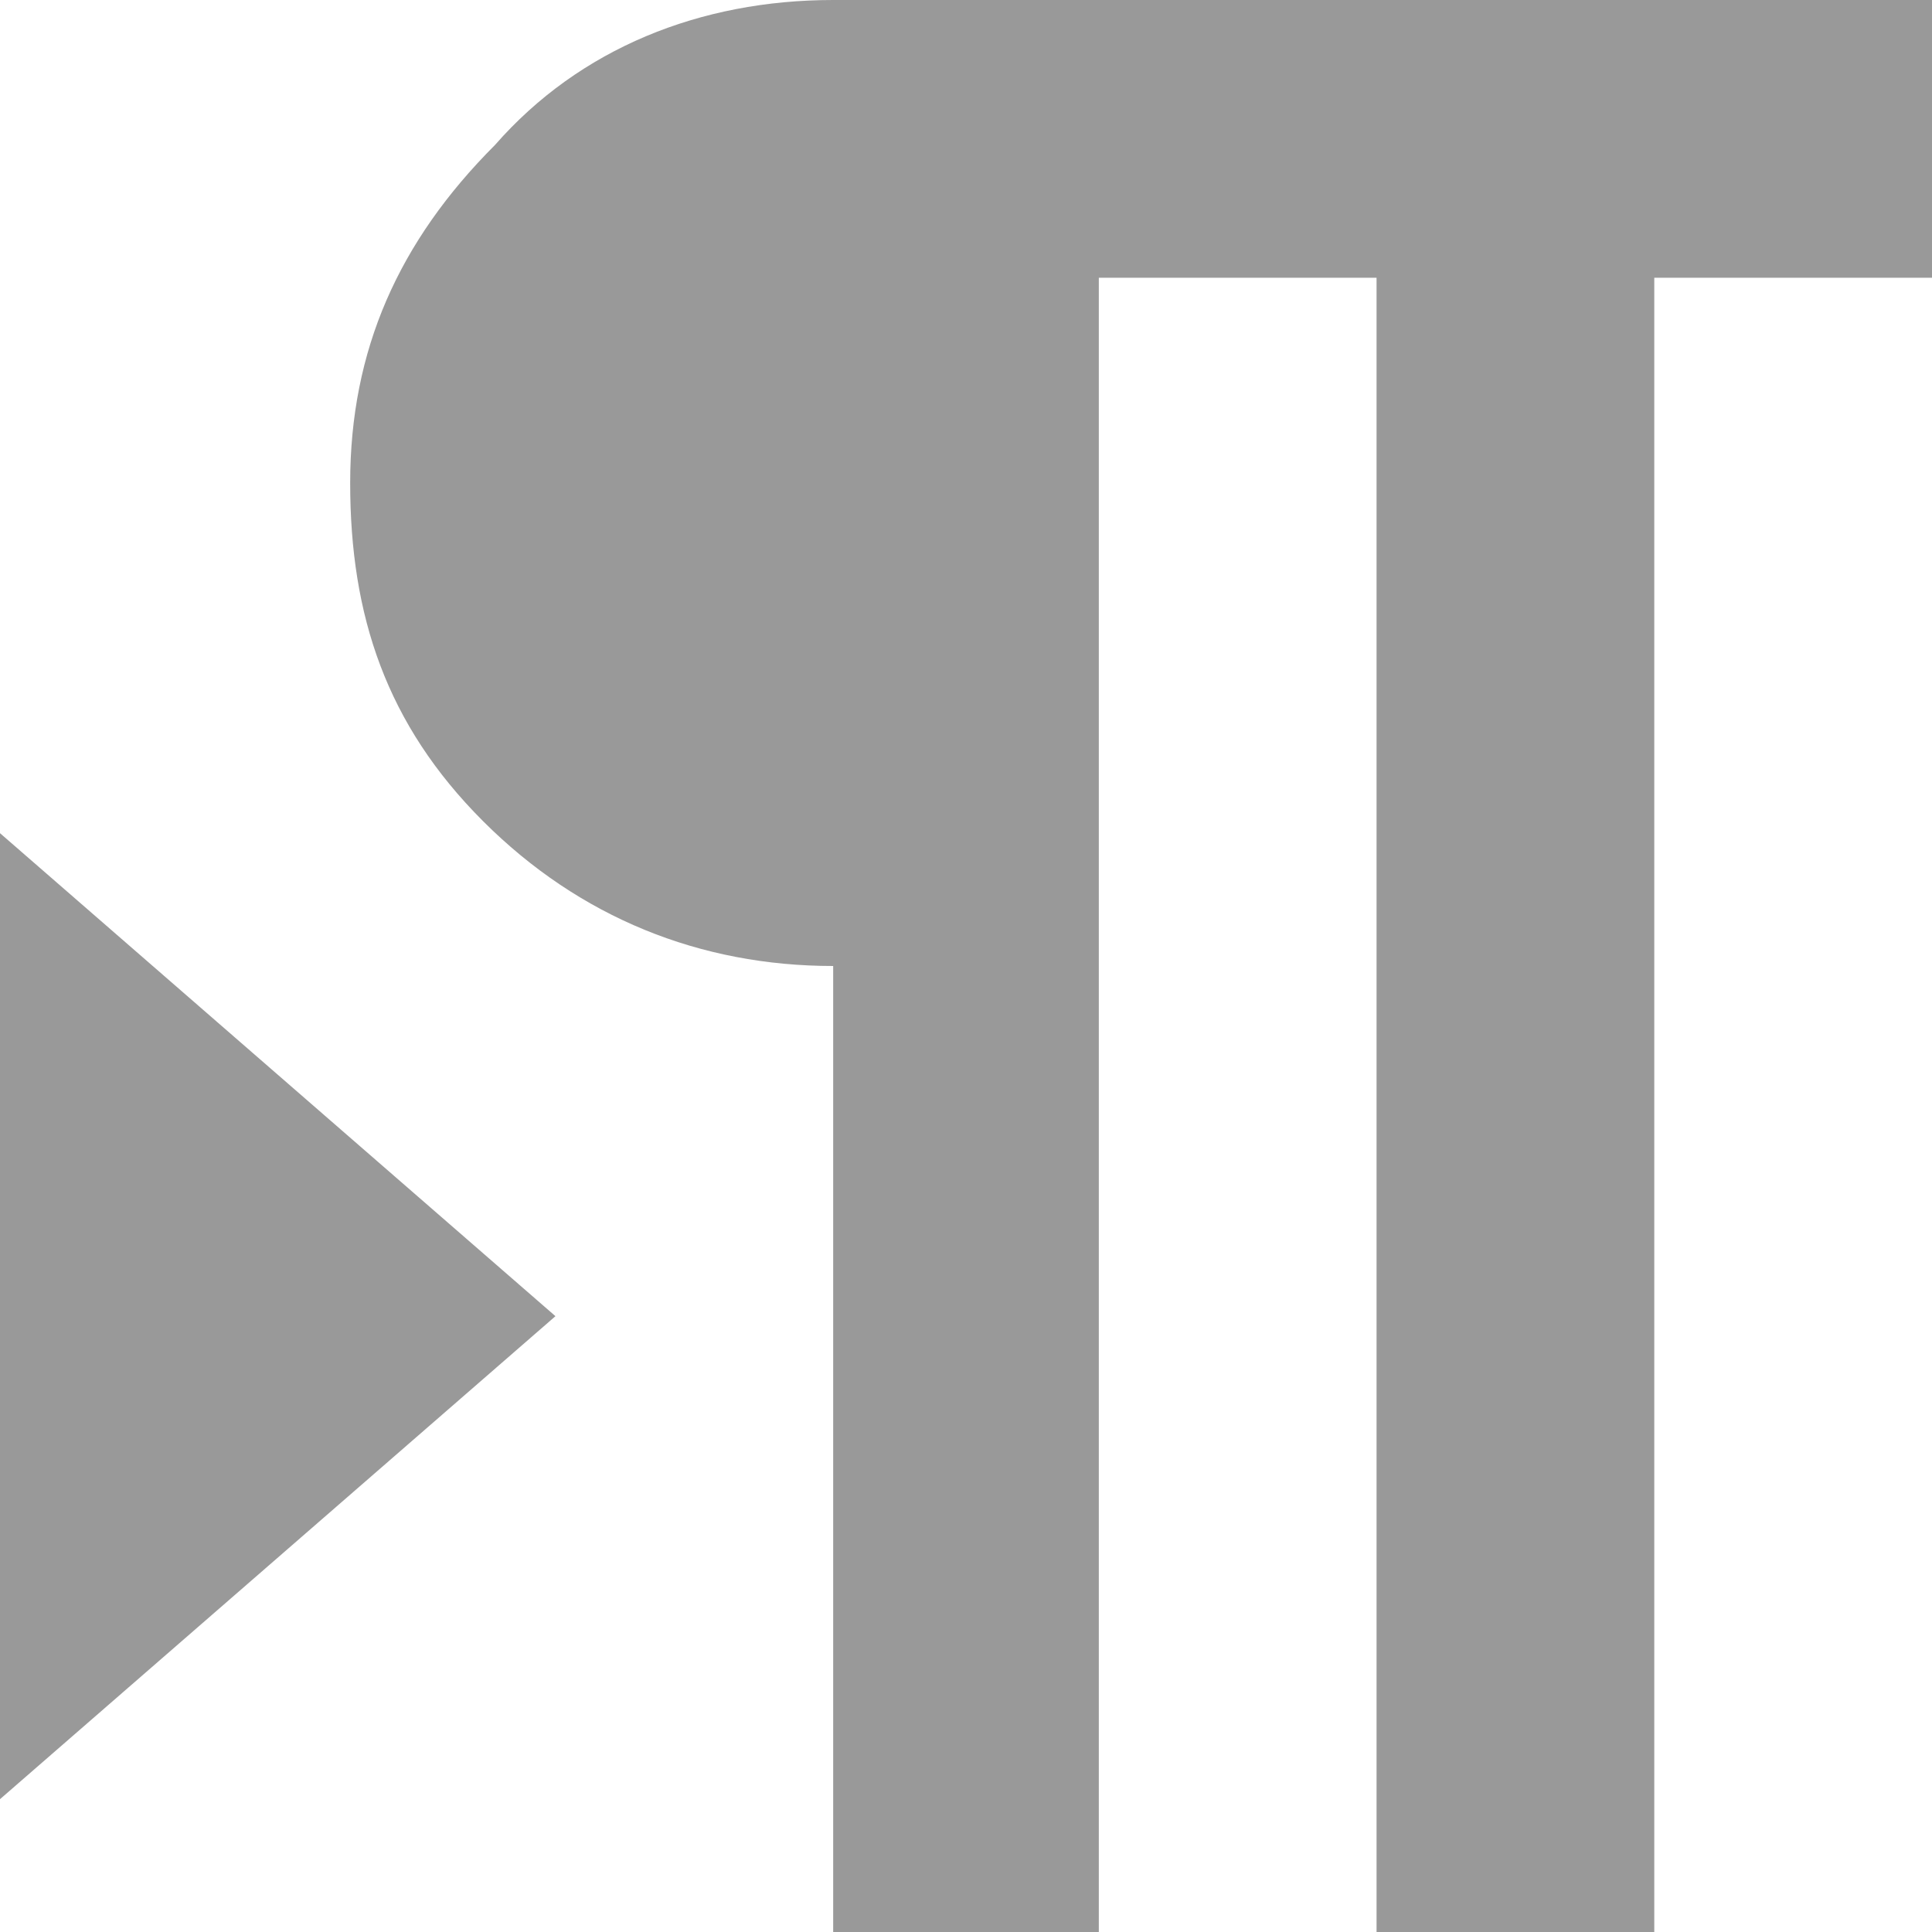
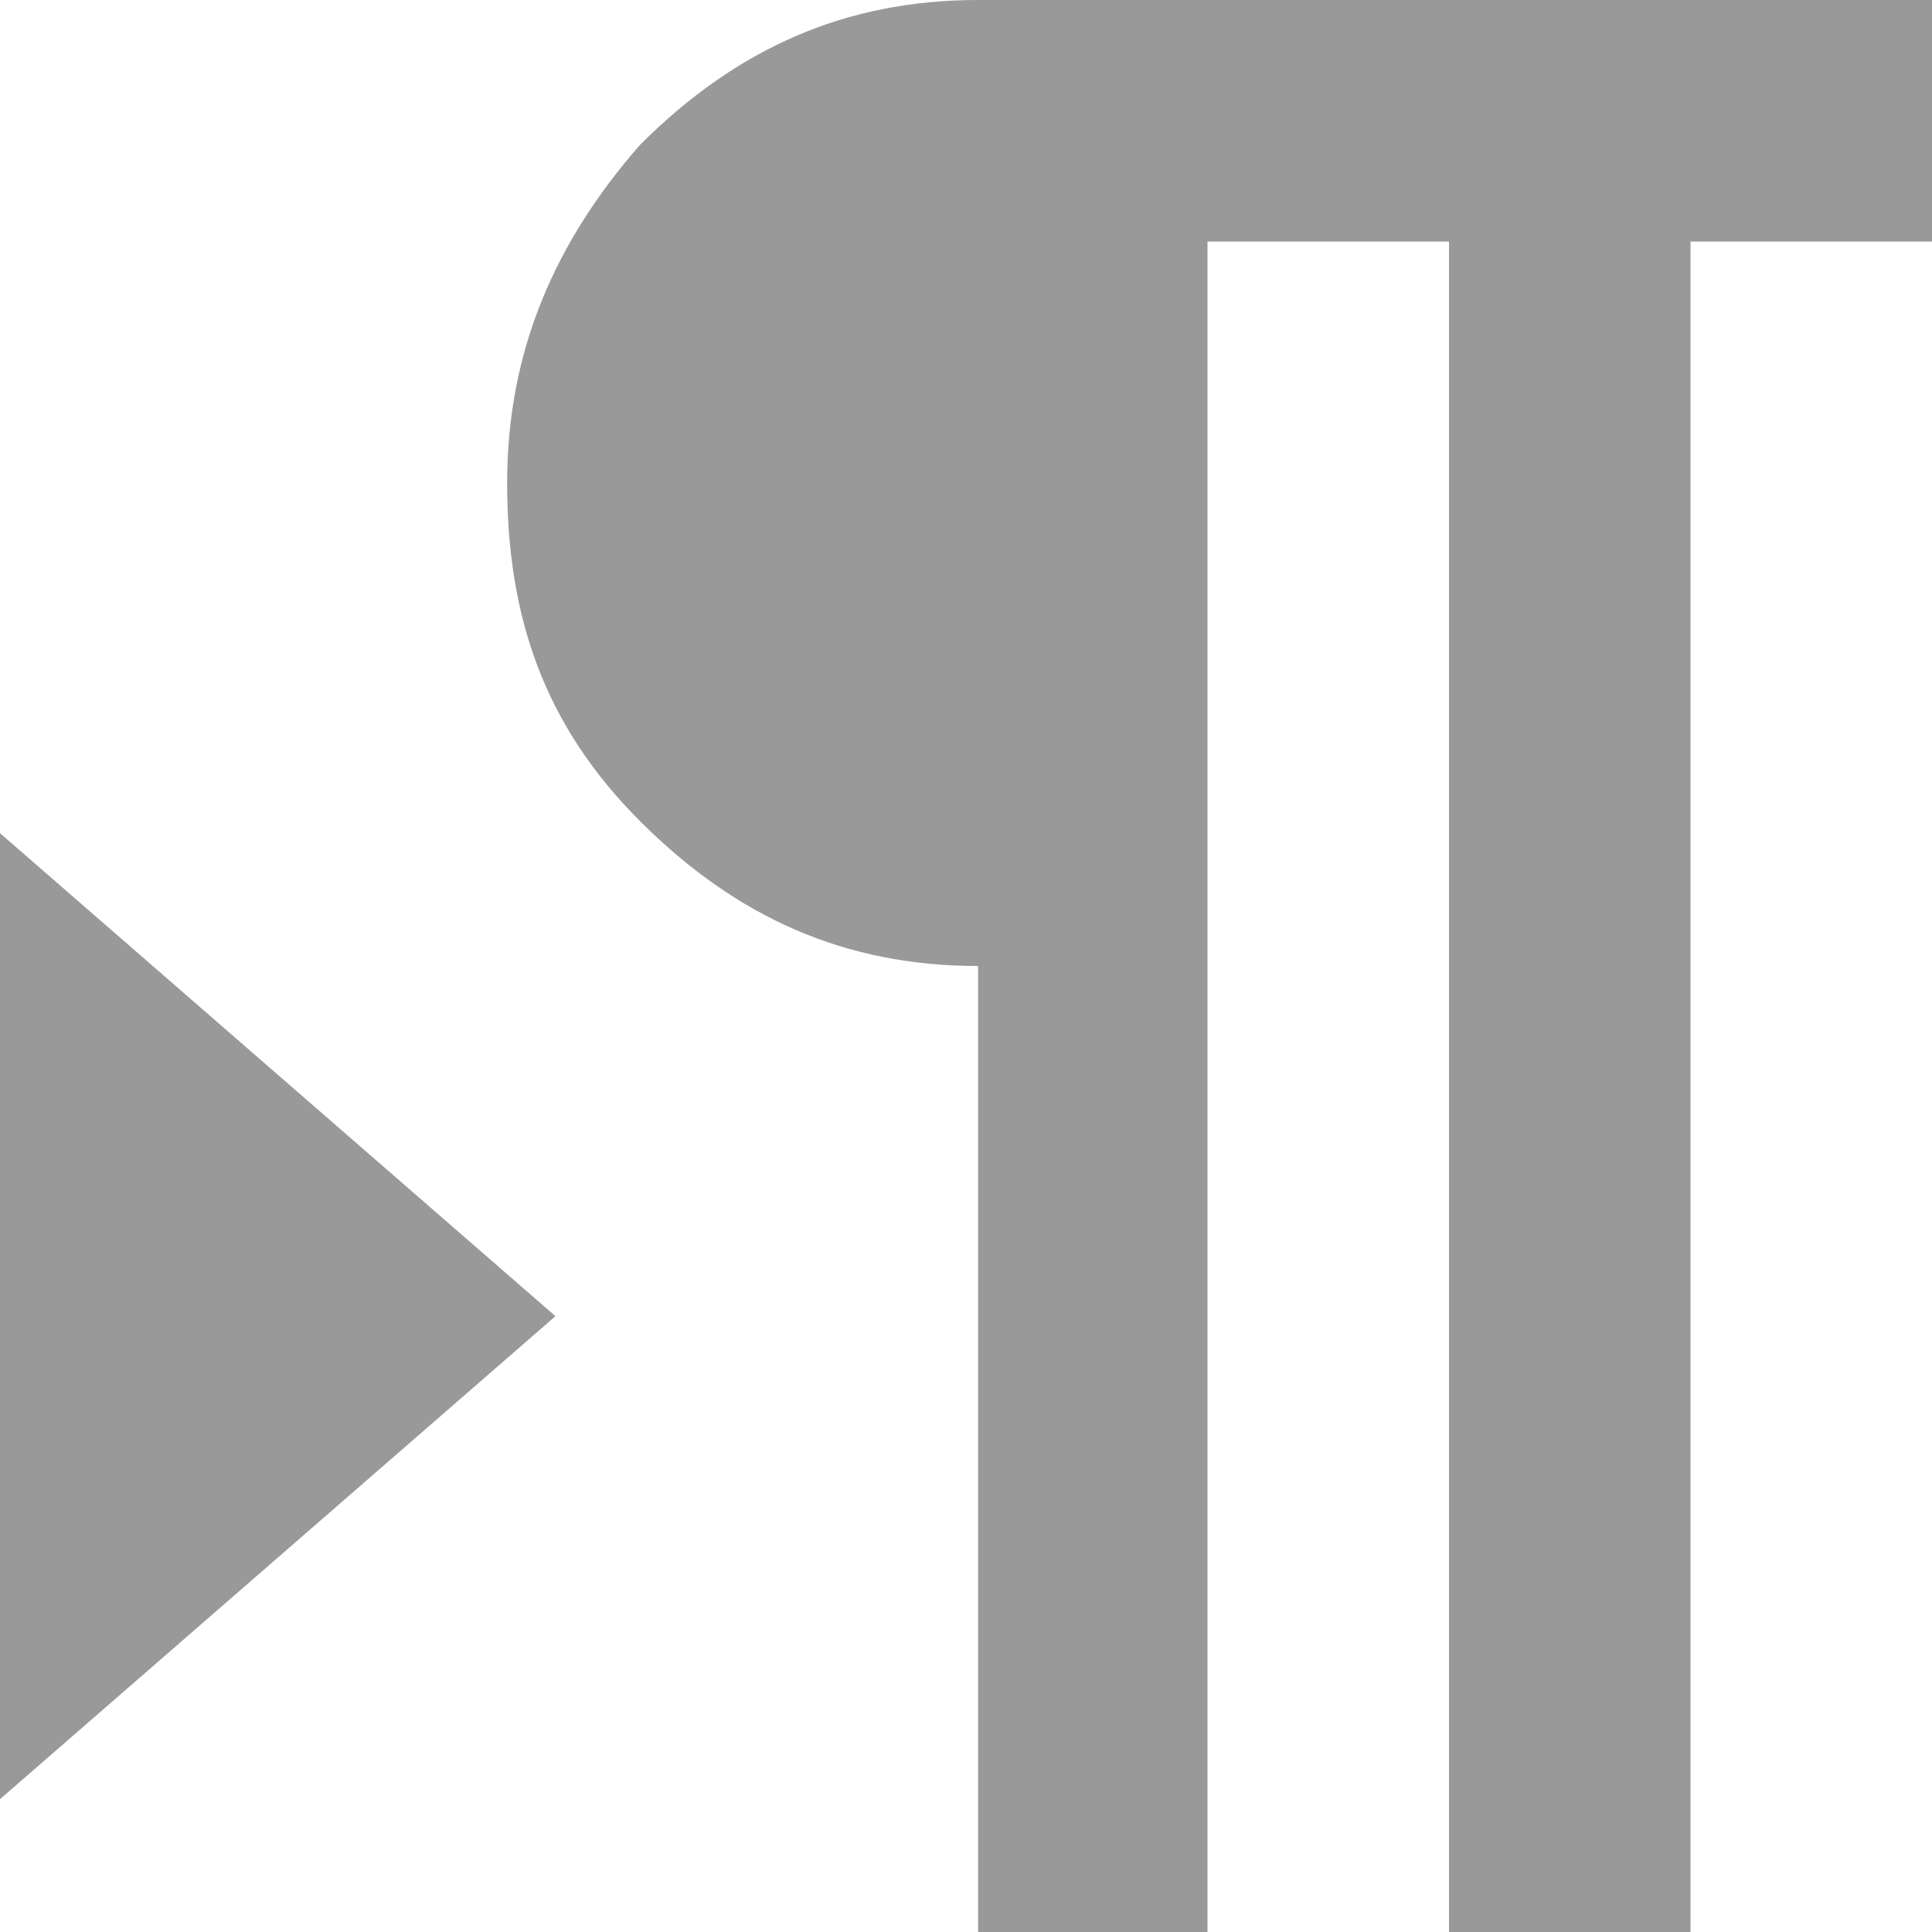
<svg xmlns="http://www.w3.org/2000/svg" version="1.1" x="0px" y="0px" width="16px" height="16px" viewBox="0 0 16 16" style="overflow:visible;enable-background:new 0 0 16 16;" xml:space="preserve" preserveAspectRatio="xMinYMid meet">
  <defs>
</defs>
-   <path style="fill:#999999;" d="M0,6.9l4.6,4l-4.6,4V6.9z M6.9,0H16v2.3h-2.3V16h-2.3V2.3H9.1V16H6.9V8C5.8,8,4.8,7.6,4,6.8  C3.2,6,2.9,5.1,2.9,4c0-1.1,0.4-2,1.2-2.8C4.8,0.4,5.8,0,6.9,0z" />
+   <path style="fill:#999999;" d="M8.1,0H16v2h-2v14h-2V2h-2v14H8.1V8C7,8,6.1,7.6,5.3,6.8S4.2,5.1,4.2,4c0-1.1,0.4-2,1.1-2.8  C6.1,0.4,7,0,8.1,0z M0,6.9l4.6,4l-4.6,4V6.9z" />
</svg>
